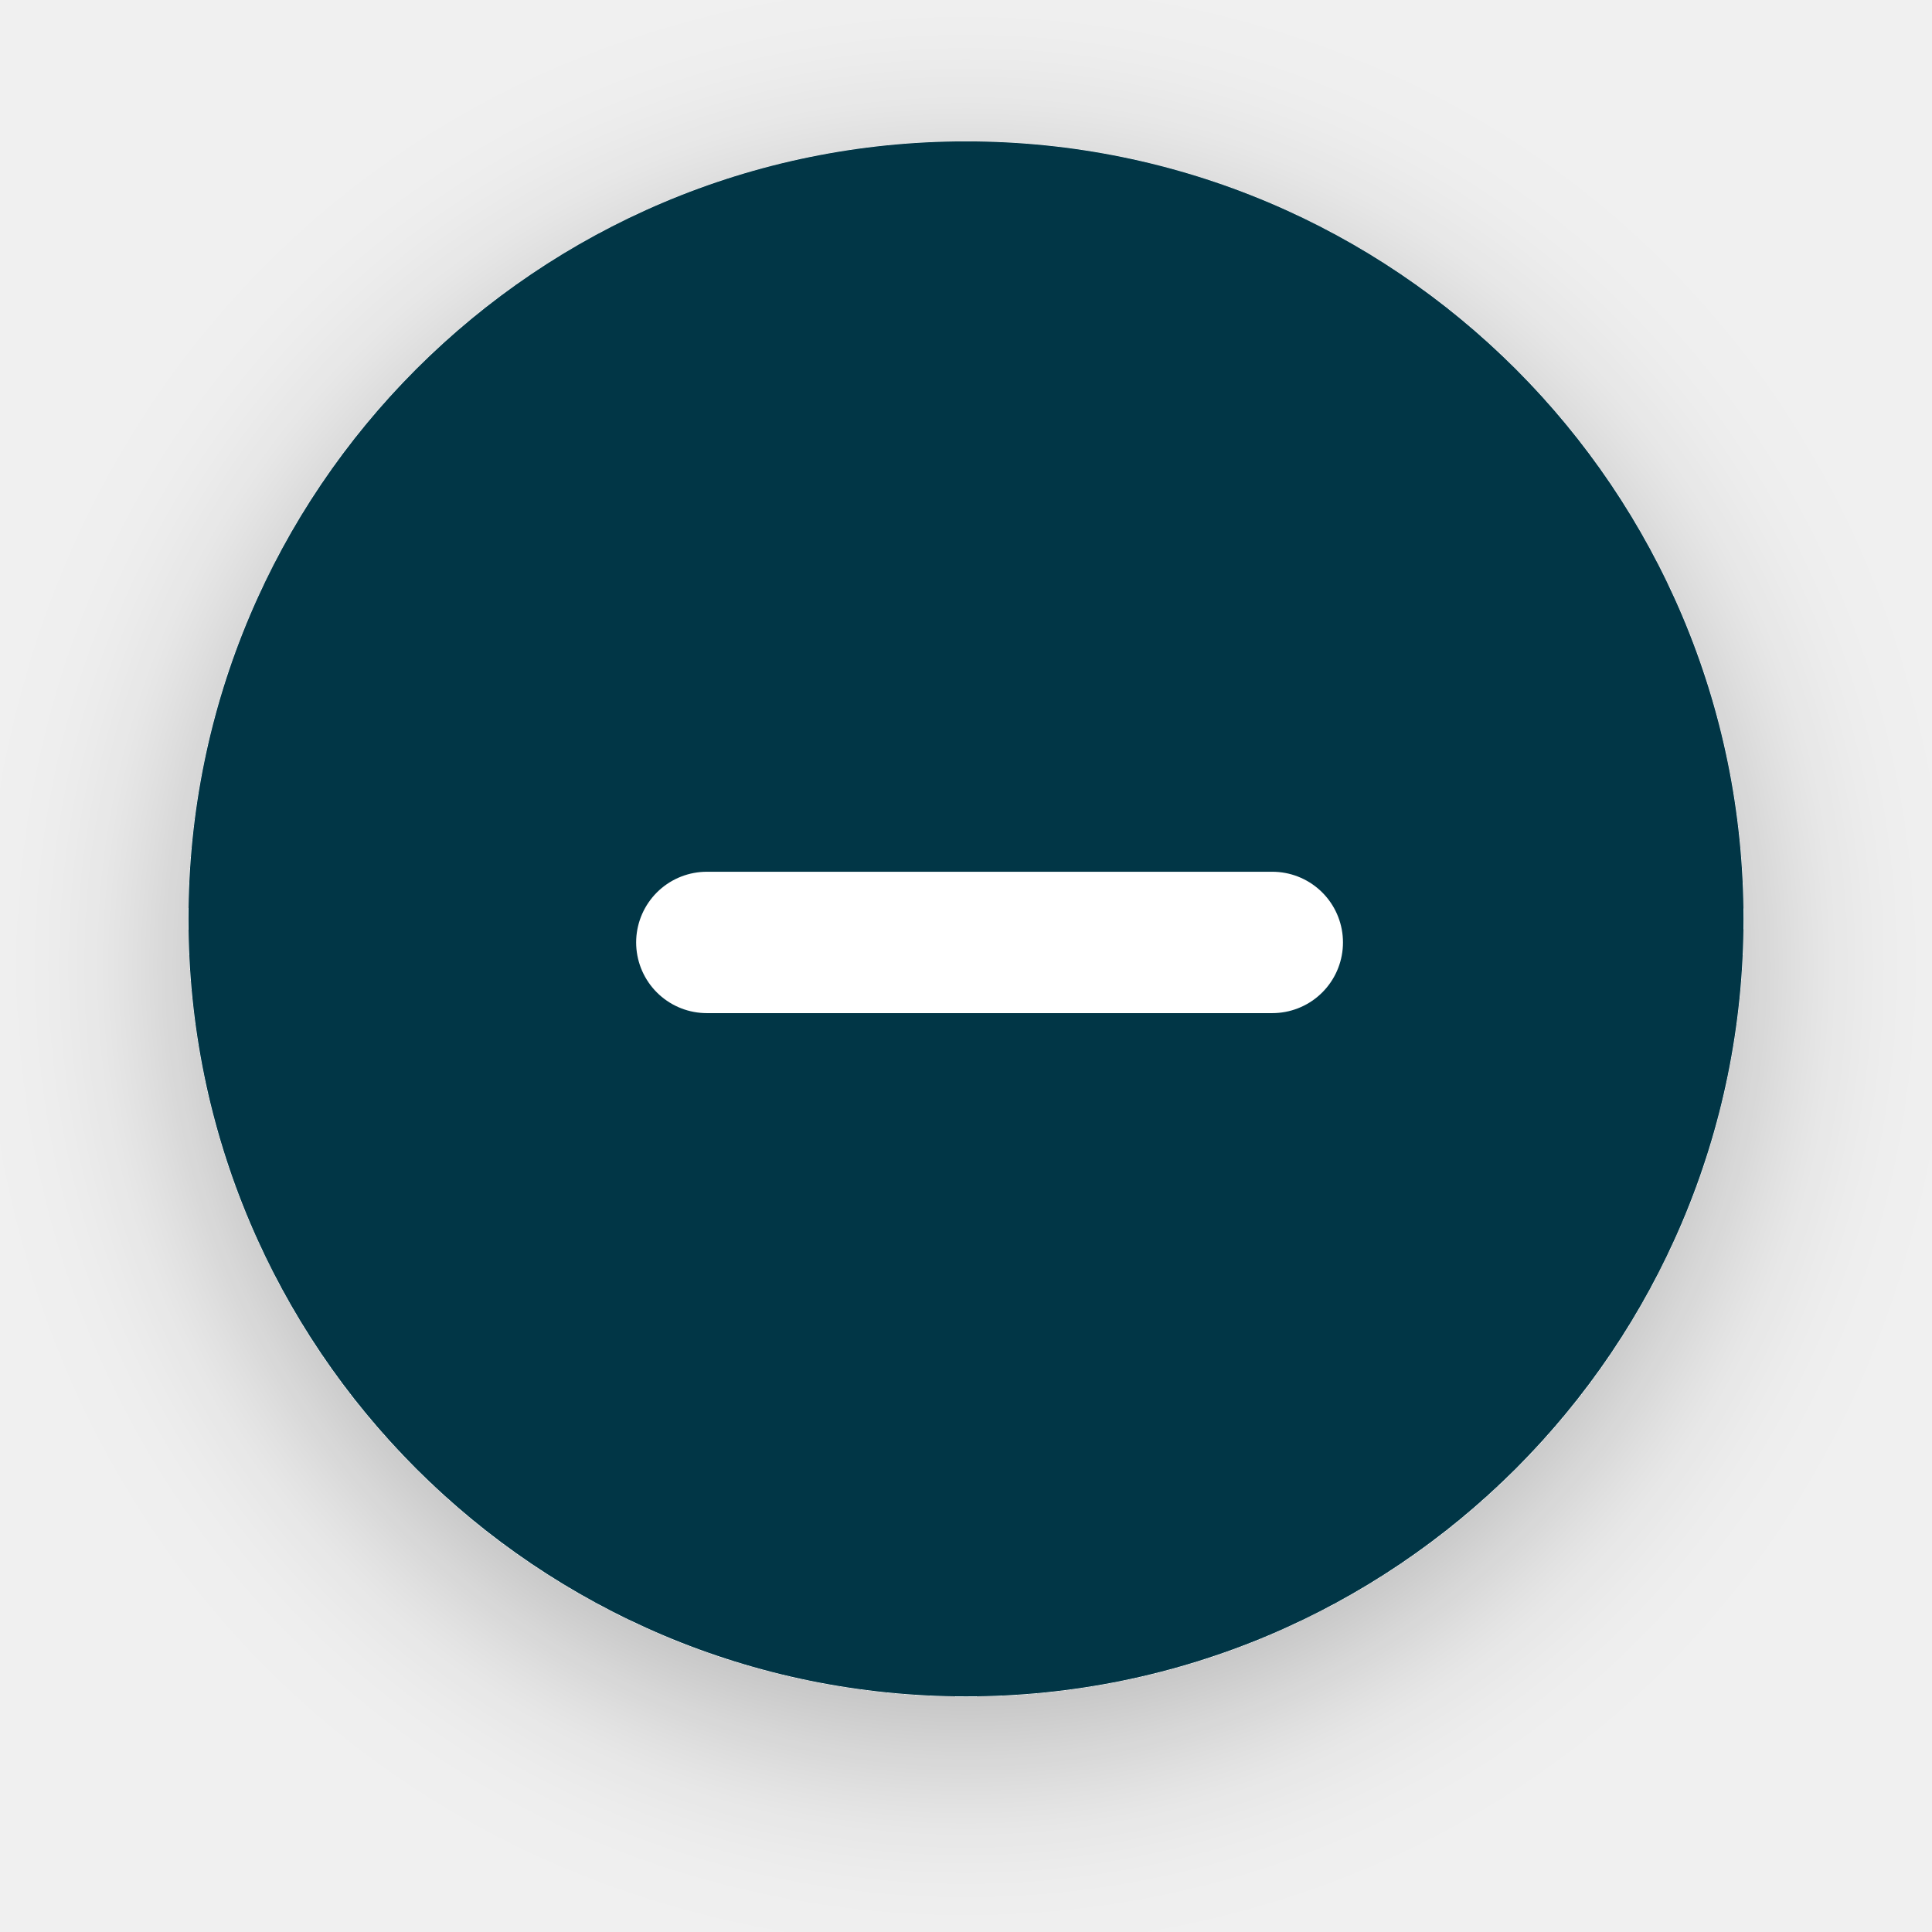
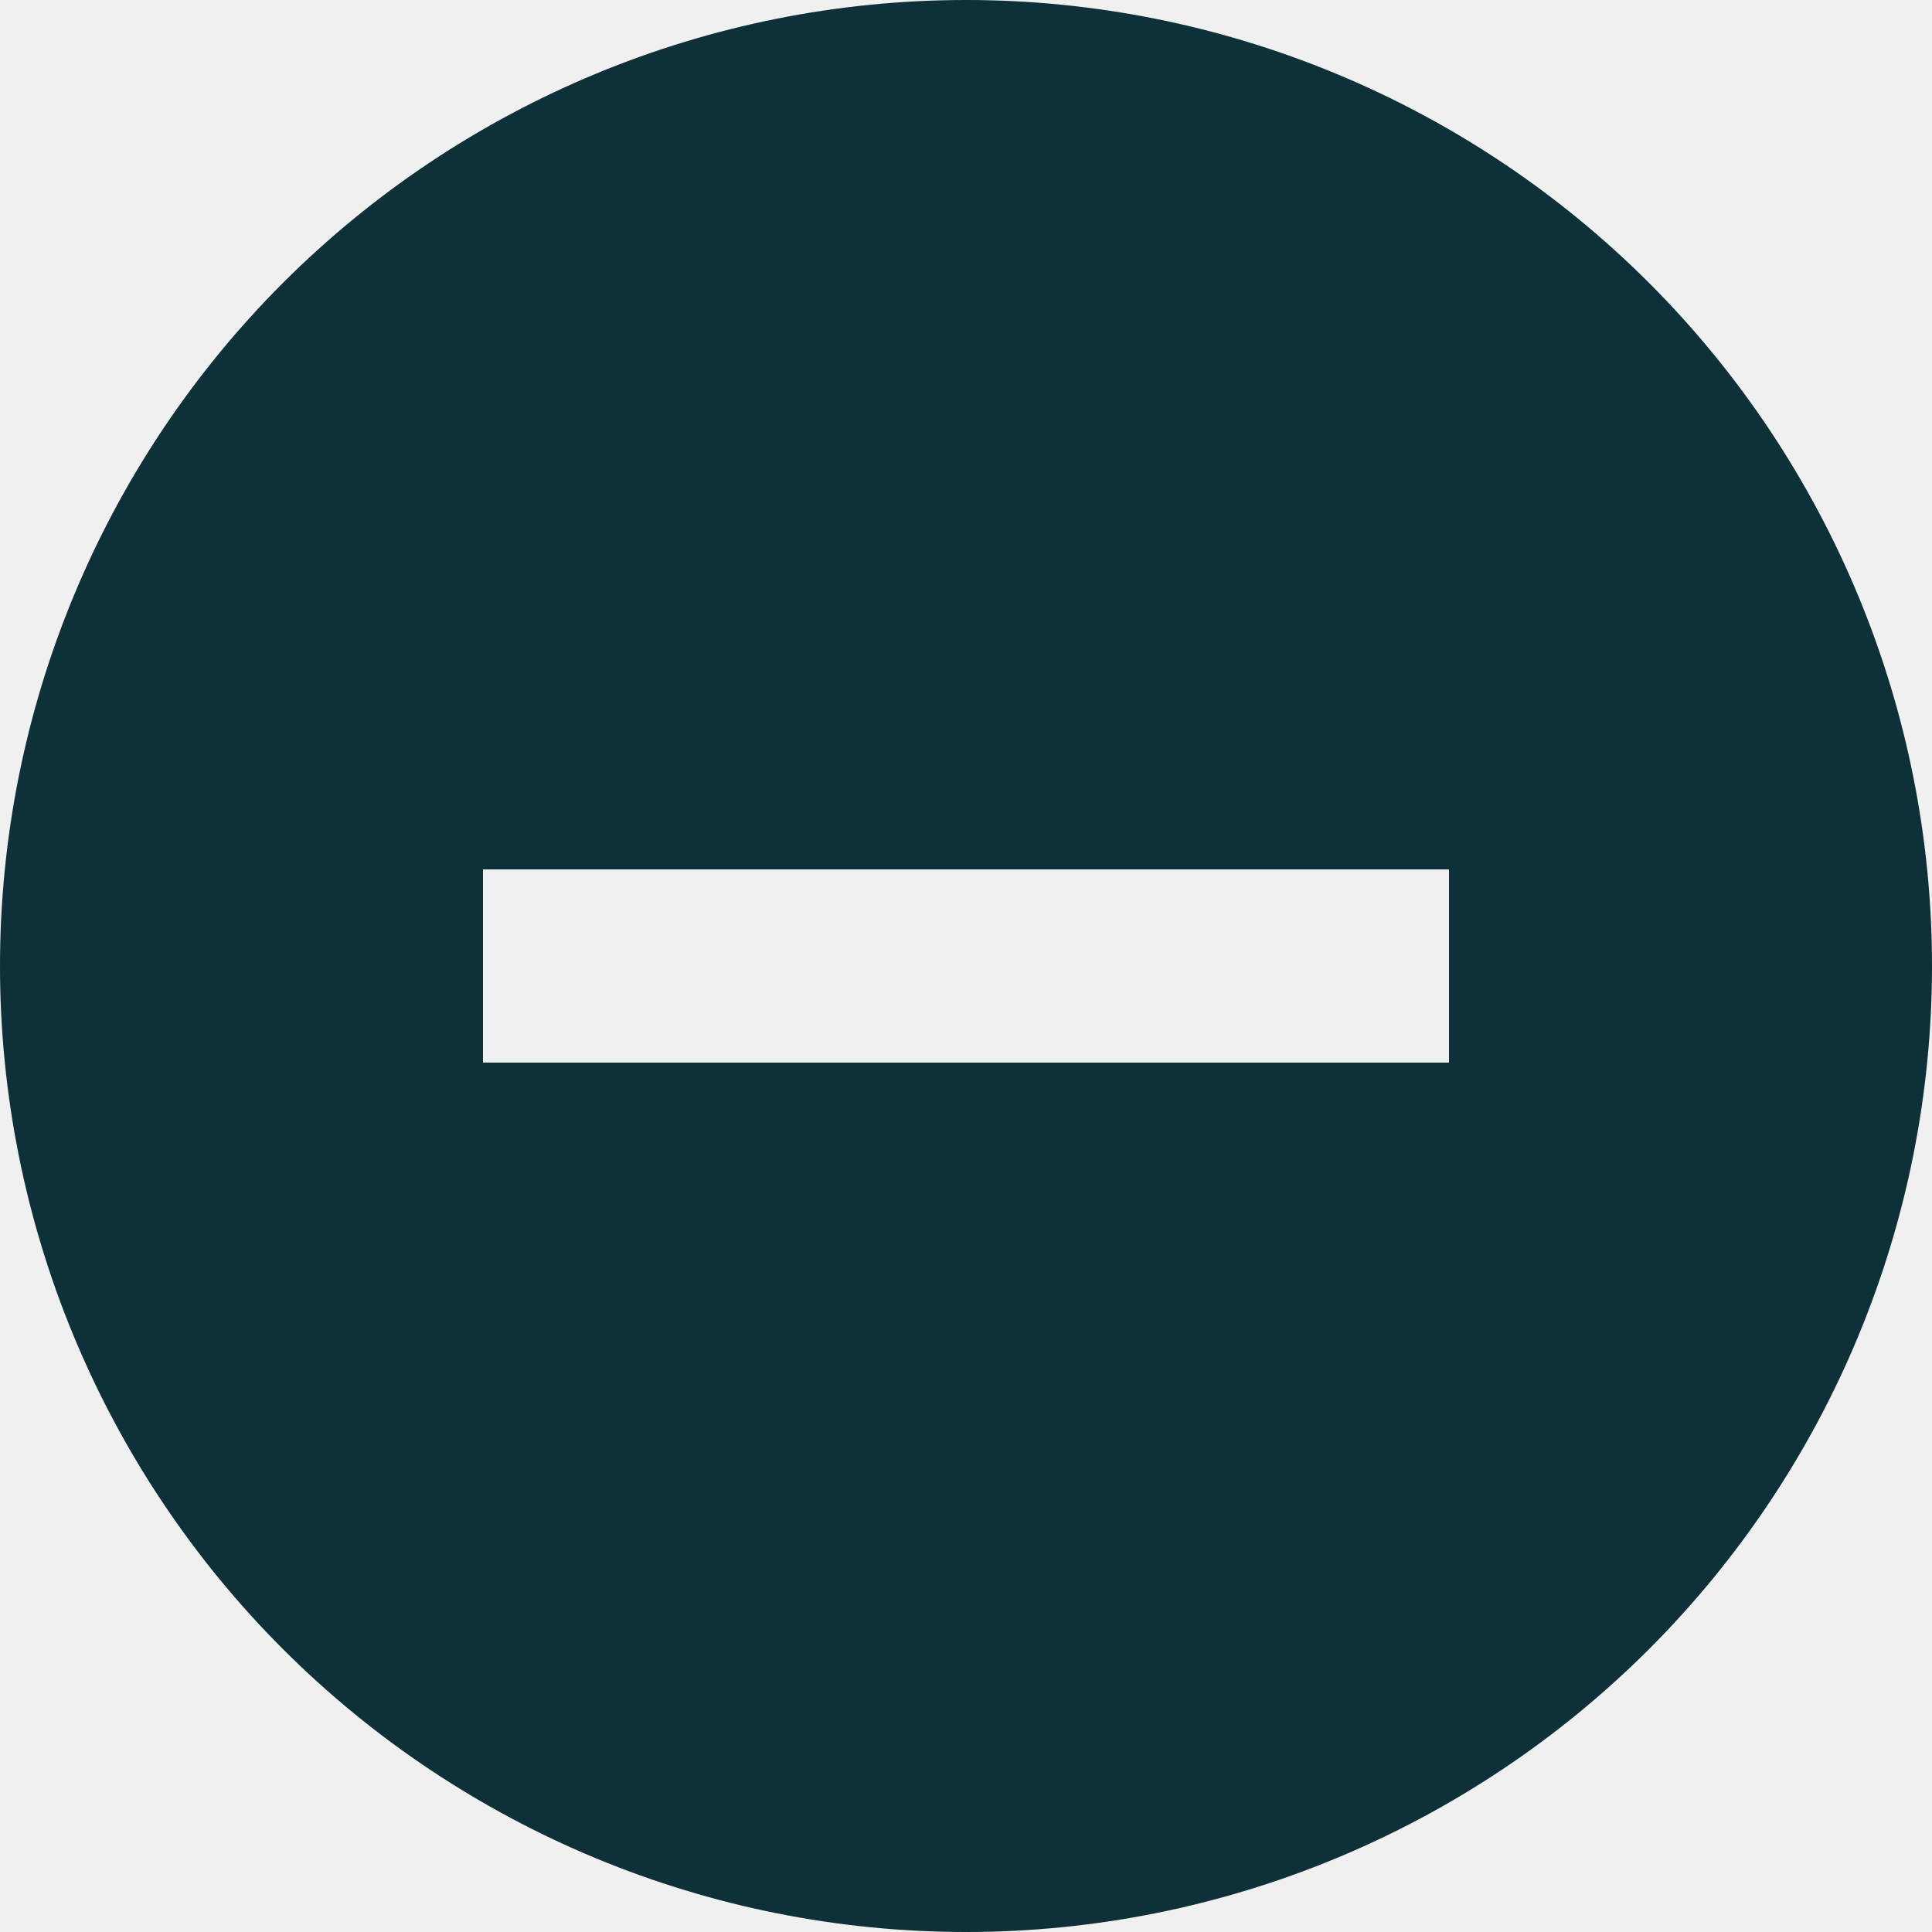
- <svg xmlns="http://www.w3.org/2000/svg" width="41" height="41" viewBox="0 0 41 41" fill="none">
-   <g filter="url(#filter0_d_0_1)">
-     <circle cx="20.5" cy="19.5" r="16.5" fill="#013646" />
-   </g>
-   <path d="M15 20L27 20" stroke="white" stroke-width="3" stroke-linecap="round" />
-   <defs>
-     <filter id="filter0_d_0_1" x="0" y="0" width="41" height="41" filterUnits="userSpaceOnUse" color-interpolation-filters="sRGB">
-       <feFlood flood-opacity="0" result="BackgroundImageFix" />
-       <feColorMatrix in="SourceAlpha" type="matrix" values="0 0 0 0 0 0 0 0 0 0 0 0 0 0 0 0 0 0 127 0" result="hardAlpha" />
-       <feOffset dy="1" />
-       <feGaussianBlur stdDeviation="2" />
-       <feComposite in2="hardAlpha" operator="out" />
-       <feColorMatrix type="matrix" values="0 0 0 0 0 0 0 0 0 0 0 0 0 0 0 0 0 0 0.25 0" />
-       <feBlend mode="normal" in2="BackgroundImageFix" result="effect1_dropShadow_0_1" />
-       <feBlend mode="normal" in="SourceGraphic" in2="effect1_dropShadow_0_1" result="shape" />
-     </filter>
-   </defs>
+ <svg xmlns="http://www.w3.org/2000/svg" width="32" height="32" viewBox="0 0 32 32" fill="none">
+   <path d="M16 32C11.757 32 7.687 30.314 4.686 27.314C1.686 24.313 0 20.244 0 16C0 11.757 1.686 7.687 4.686 4.686C7.687 1.686 11.757 0 16 0C20.244 0 24.313 1.686 27.314 4.686C30.314 7.687 32 11.757 32 16C32 20.244 30.314 24.313 27.314 27.314C24.313 30.314 20.244 32 16 32ZM24 14.4H8V17.6H24V14.4Z" fill="#0D3039" />
</svg>
